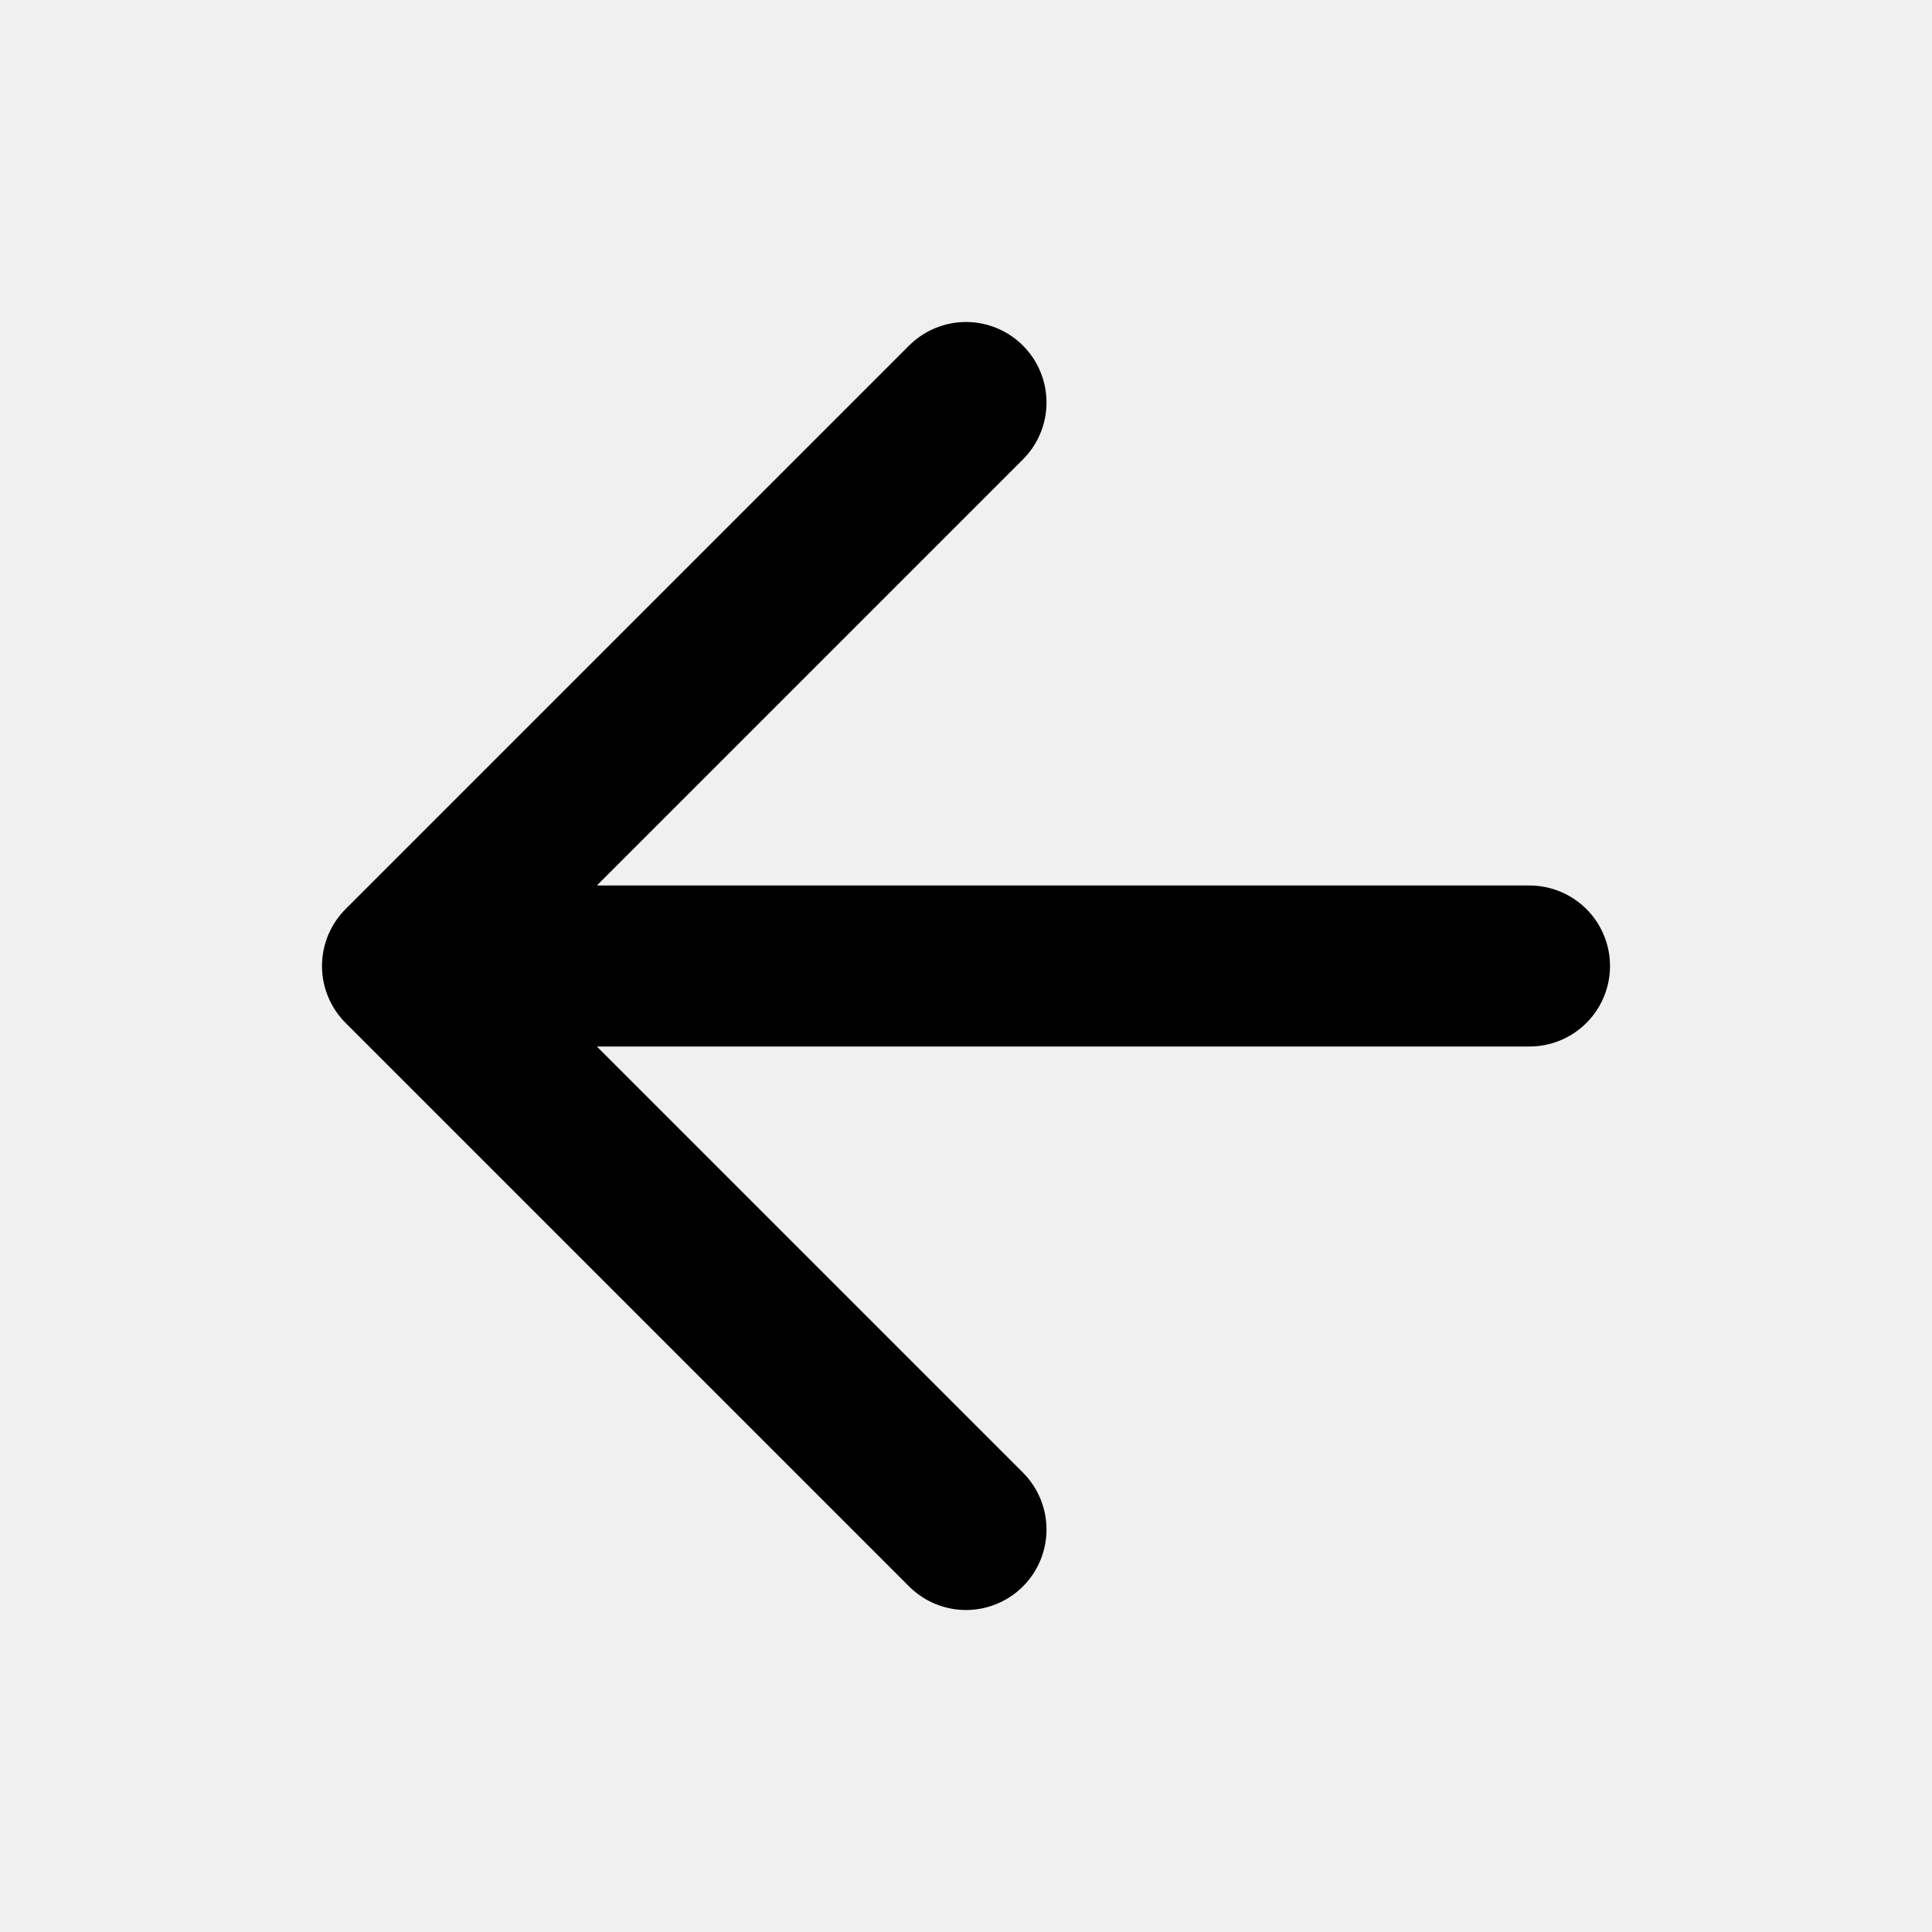
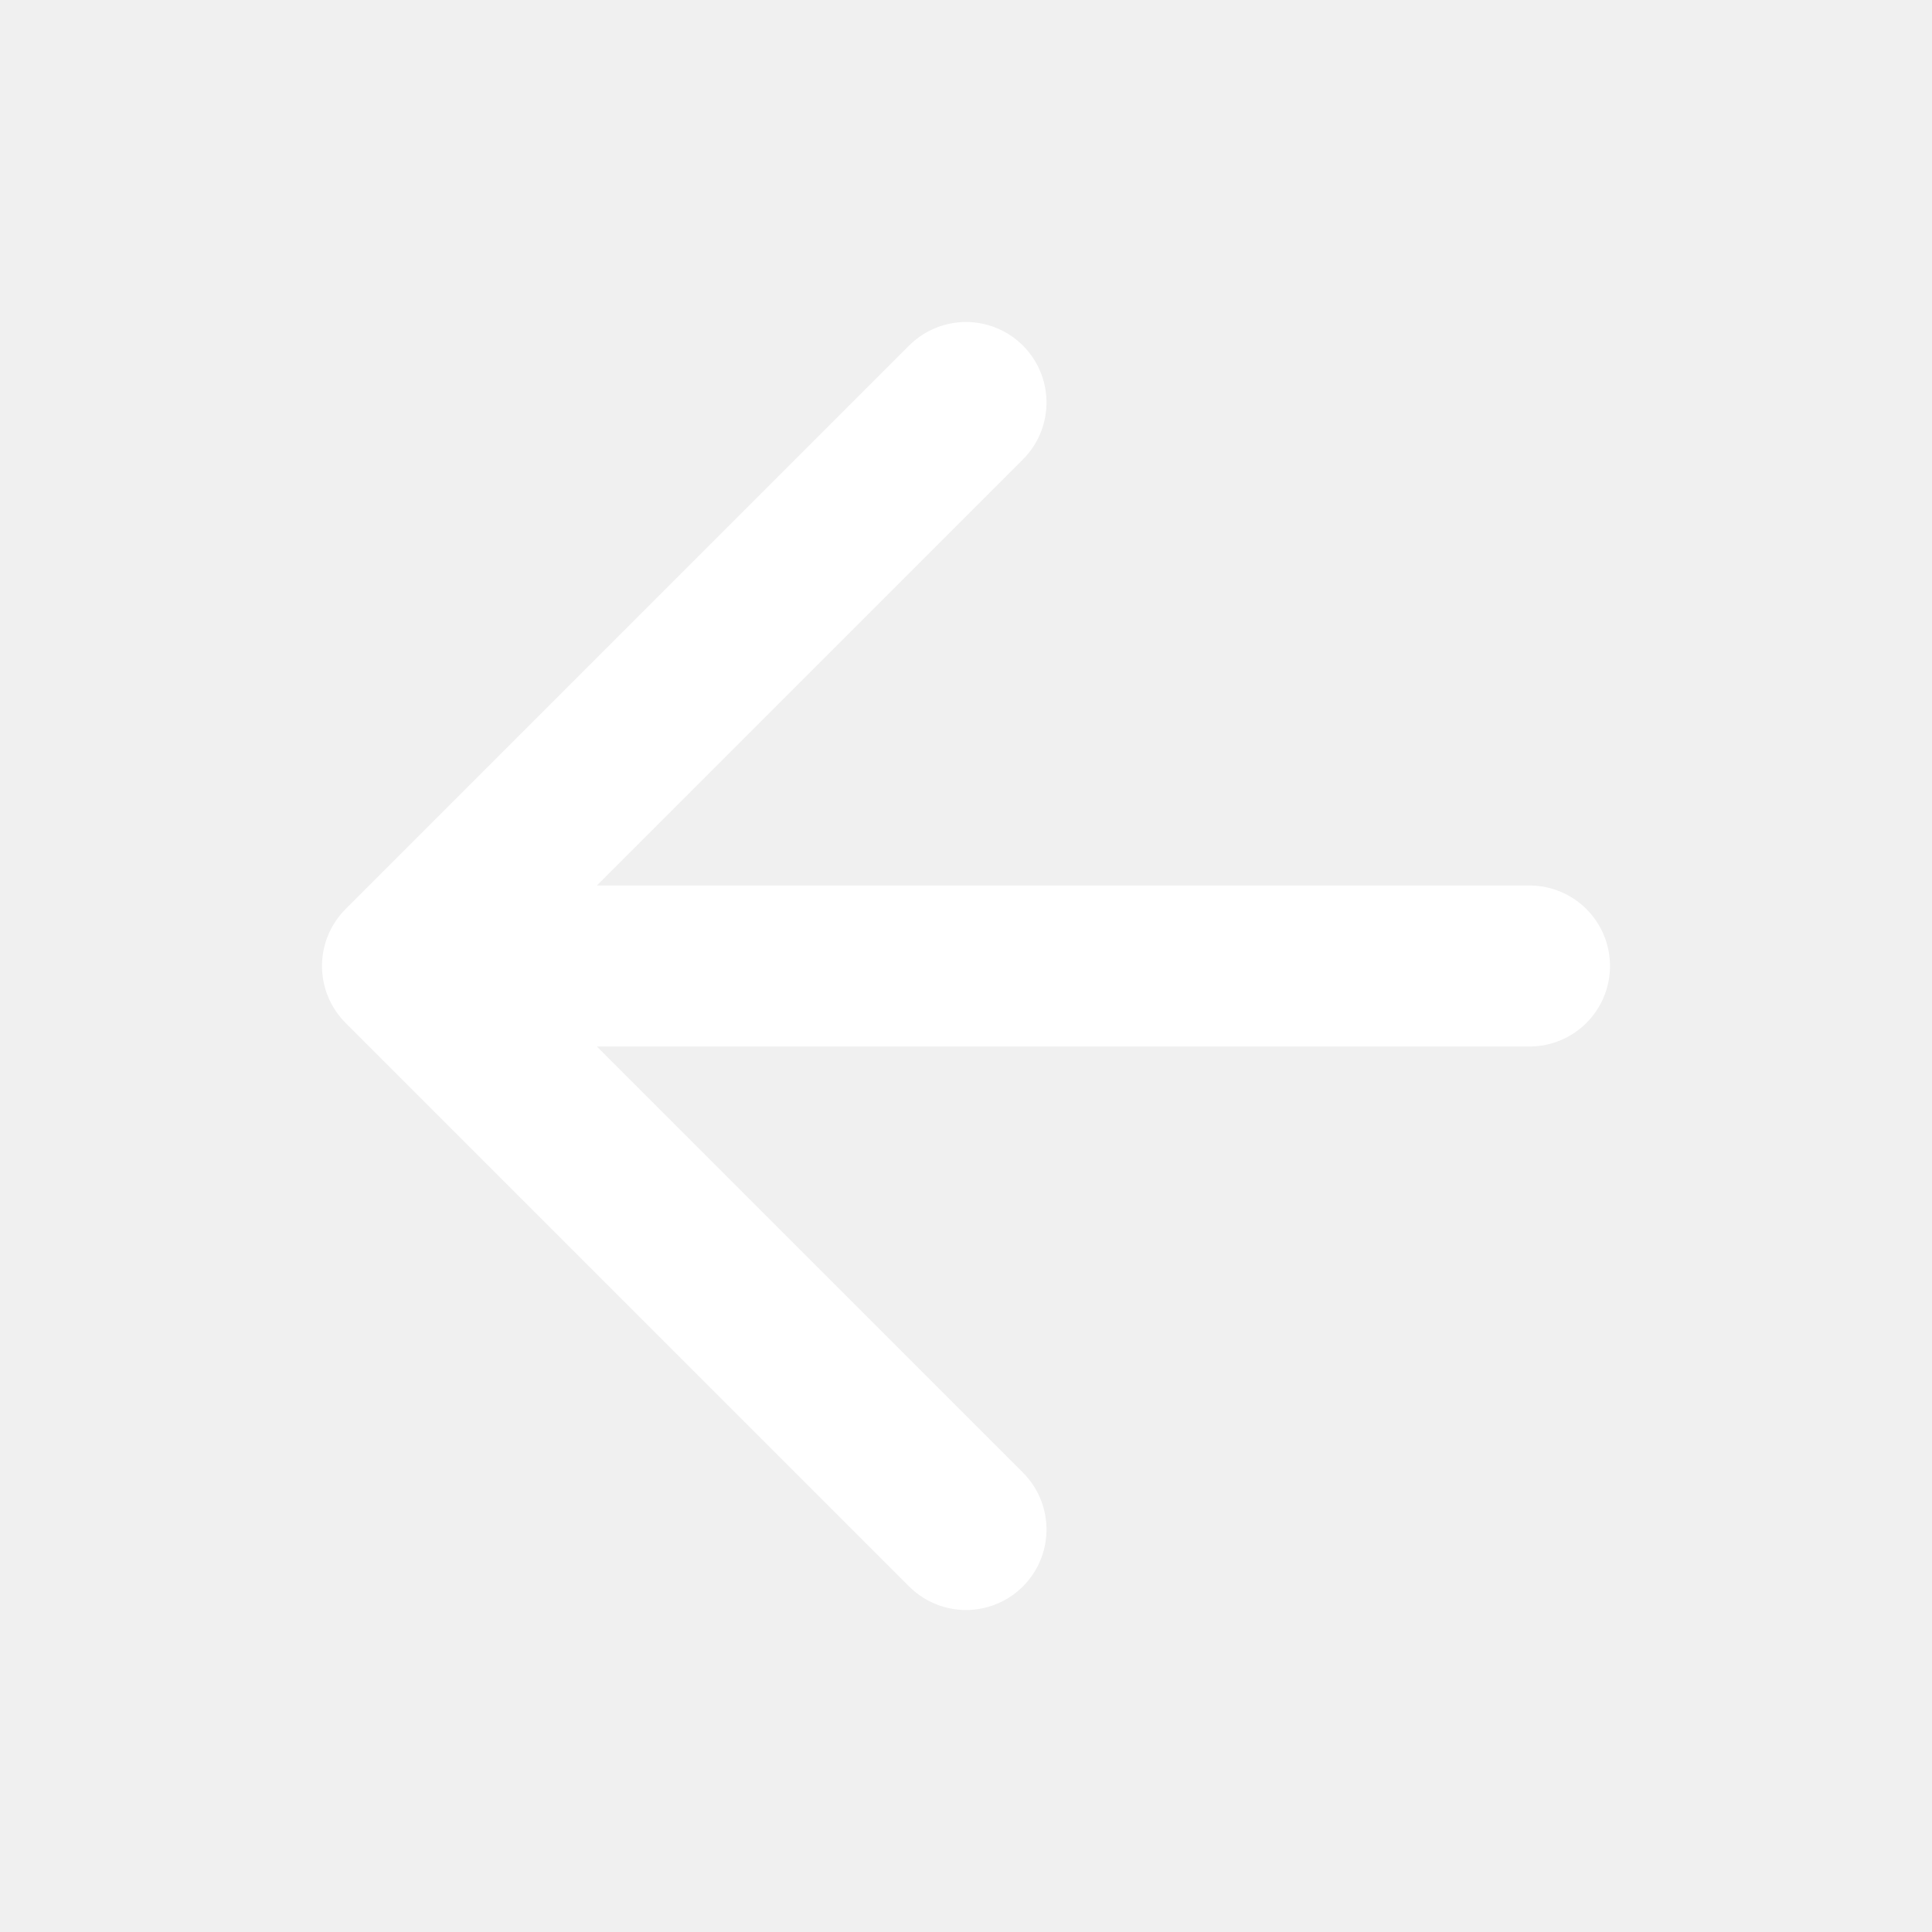
<svg xmlns="http://www.w3.org/2000/svg" width="100%" height="100%" viewBox="0 0 24 24" fill="none">
-   <path d="M19 12H5M5 12L12 19M5 12L12 5" stroke="currentColor" stroke-width="2" stroke-linecap="round" stroke-linejoin="round" />
+   <path d="M19 12H5M5 12L12 19M5 12L12 5" stroke="white" stroke-width="2" stroke-linecap="round" stroke-linejoin="round" />
</svg>
